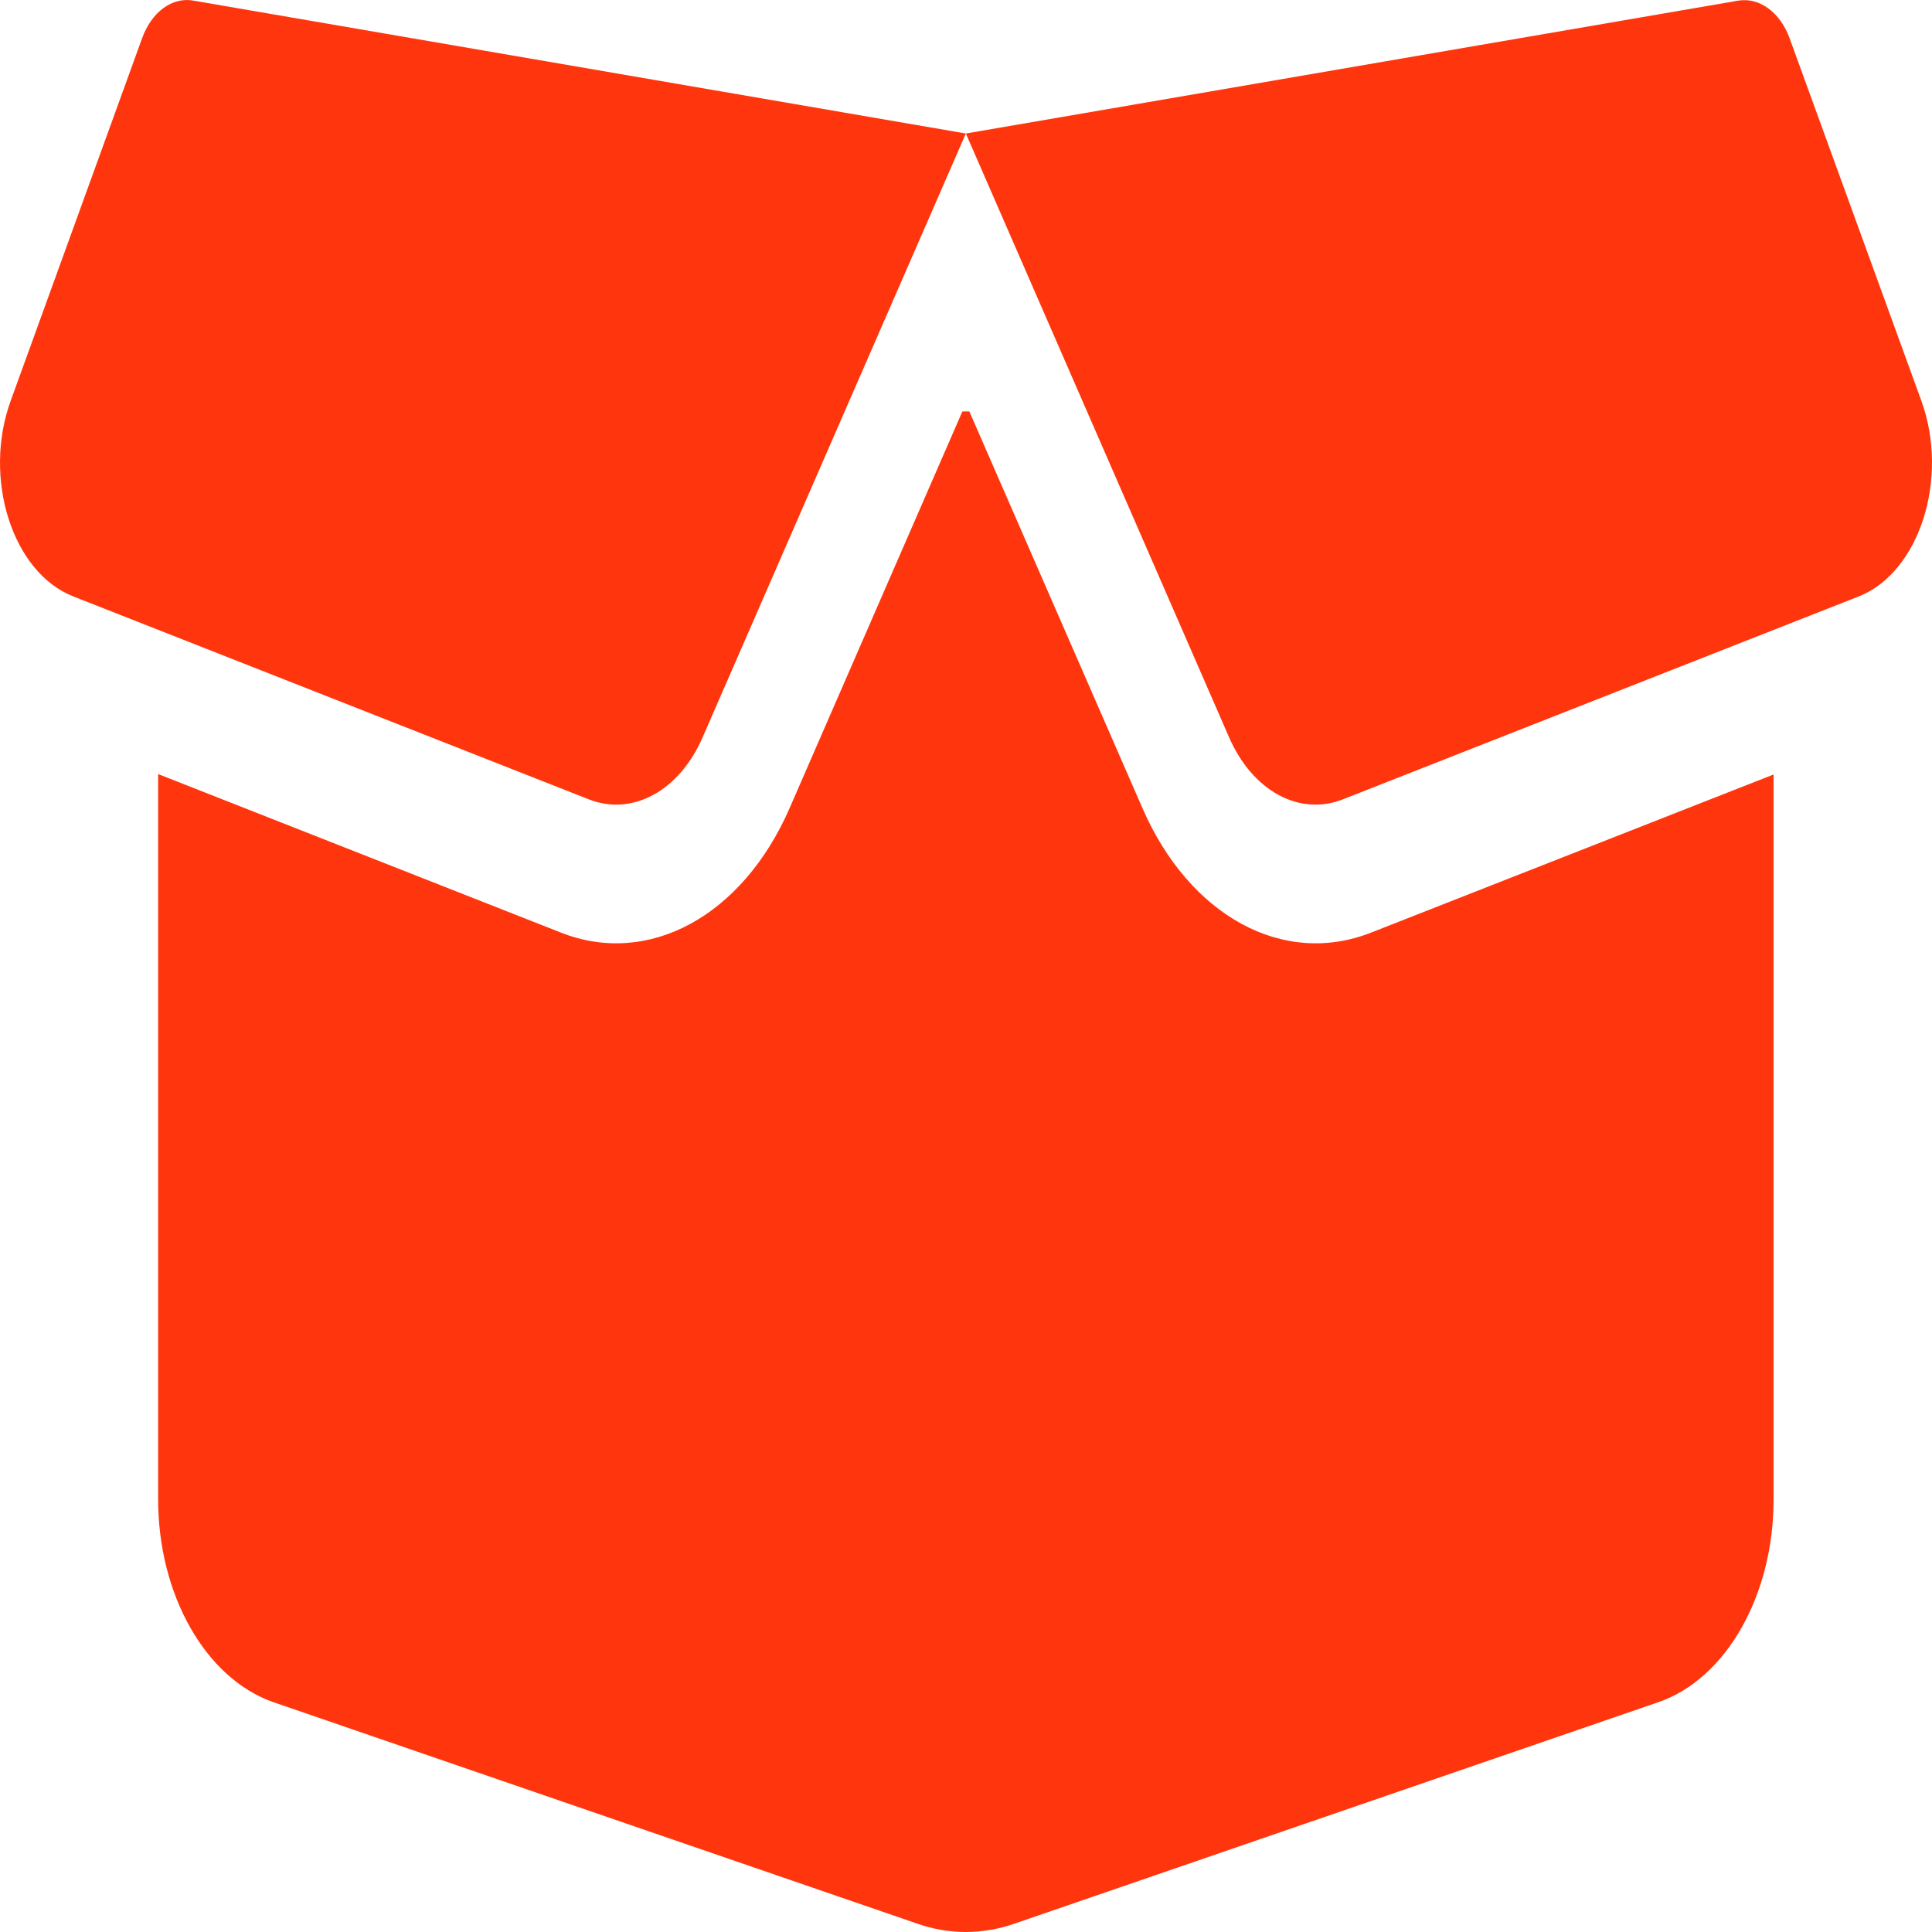
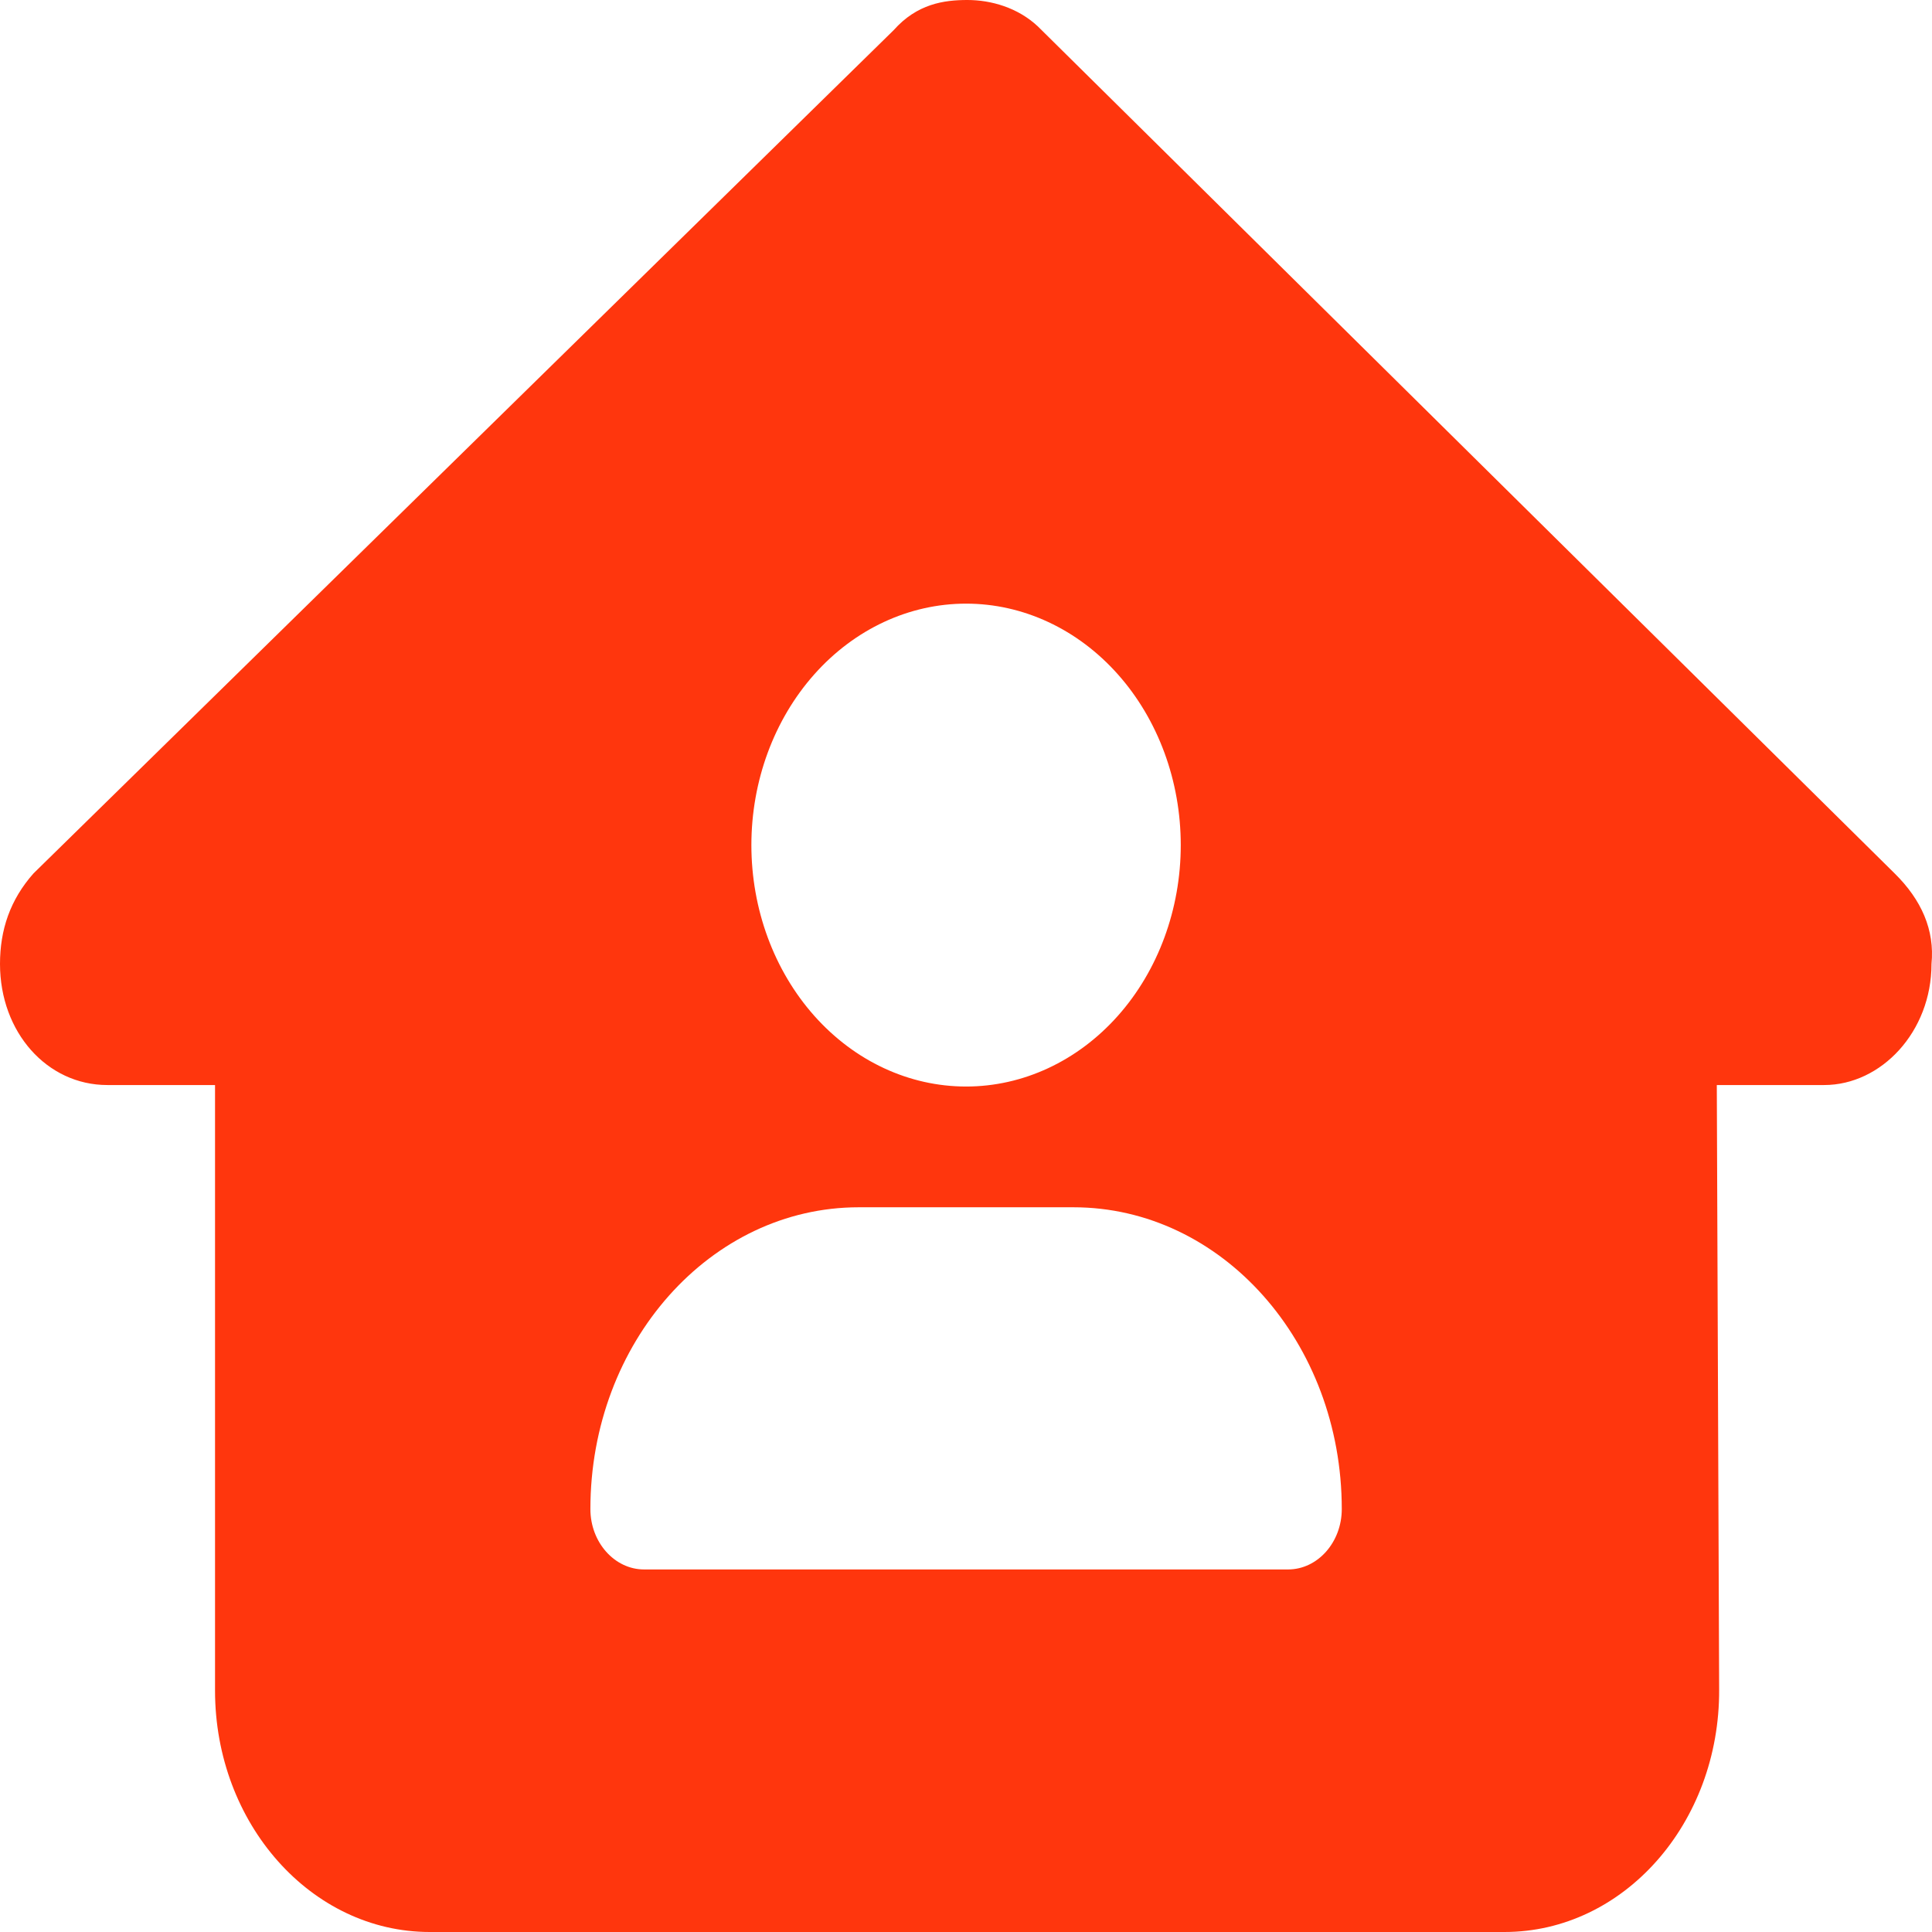
- <svg xmlns="http://www.w3.org/2000/svg" width="40" height="40" viewBox="0 0 40 40" fill="none">
-   <path d="M2.941 0.795C3.137 0.246 3.568 -0.068 4.006 0.013L19.997 2.764L35.989 0.013C36.426 -0.059 36.858 0.255 37.053 0.795L39.778 8.293C40.365 9.903 39.738 11.854 38.484 12.348L27.81 16.547C26.902 16.907 25.929 16.376 25.445 15.261L19.997 2.764L14.549 15.261C14.066 16.376 13.092 16.907 12.184 16.547L1.517 12.348C0.256 11.854 -0.364 9.903 0.223 8.293L2.941 0.795ZM20.069 8.518L23.655 16.736C24.629 18.966 26.569 20.026 28.391 19.307L36.72 16.035V31.049C36.72 33.028 35.74 34.754 34.343 35.239L21.01 39.825C20.343 40.058 19.645 40.058 18.985 39.825L5.652 35.239C4.254 34.745 3.274 33.019 3.274 31.041V16.026L11.61 19.307C13.426 20.026 15.372 18.966 16.346 16.736L19.925 8.518H20.069Z" fill="#FF360D" />
+ <svg xmlns="http://www.w3.org/2000/svg" width="70" height="70" viewBox="0 0 70 70" fill="none">
+   <path d="M69.982 34.925C69.982 37.385 68.159 39.313 66.092 39.313H62.203L62.288 61.211C62.313 66.063 58.824 70 54.51 70H15.569C11.279 70 7.791 66.077 7.791 61.252V39.313H3.889C1.702 39.313 0 37.399 0 34.925C0 33.695 0.365 32.601 1.215 31.644L32.378 1.094C33.228 0.137 34.201 0 35.052 0C35.902 0 36.875 0.273 37.604 0.957L68.645 31.644C69.617 32.601 70.103 33.695 69.982 34.925ZM42.781 30.619C42.781 28.299 41.962 26.074 40.503 24.433C39.044 22.792 37.066 21.871 35.003 21.871C32.94 21.871 30.962 22.792 29.503 24.433C28.044 26.074 27.224 28.299 27.224 30.619C27.224 32.939 28.044 35.164 29.503 36.805C30.962 38.446 32.94 39.367 35.003 39.367C37.066 39.367 39.044 38.446 40.503 36.805C41.962 35.164 42.781 32.939 42.781 30.619ZM31.114 43.742C25.742 43.742 21.391 48.635 21.391 54.677C21.391 55.88 22.266 56.864 23.335 56.864H46.671C47.74 56.864 48.615 55.88 48.615 54.677C48.615 48.635 44.264 43.742 38.892 43.742H31.114Z" fill="#FF360D" />
</svg>
